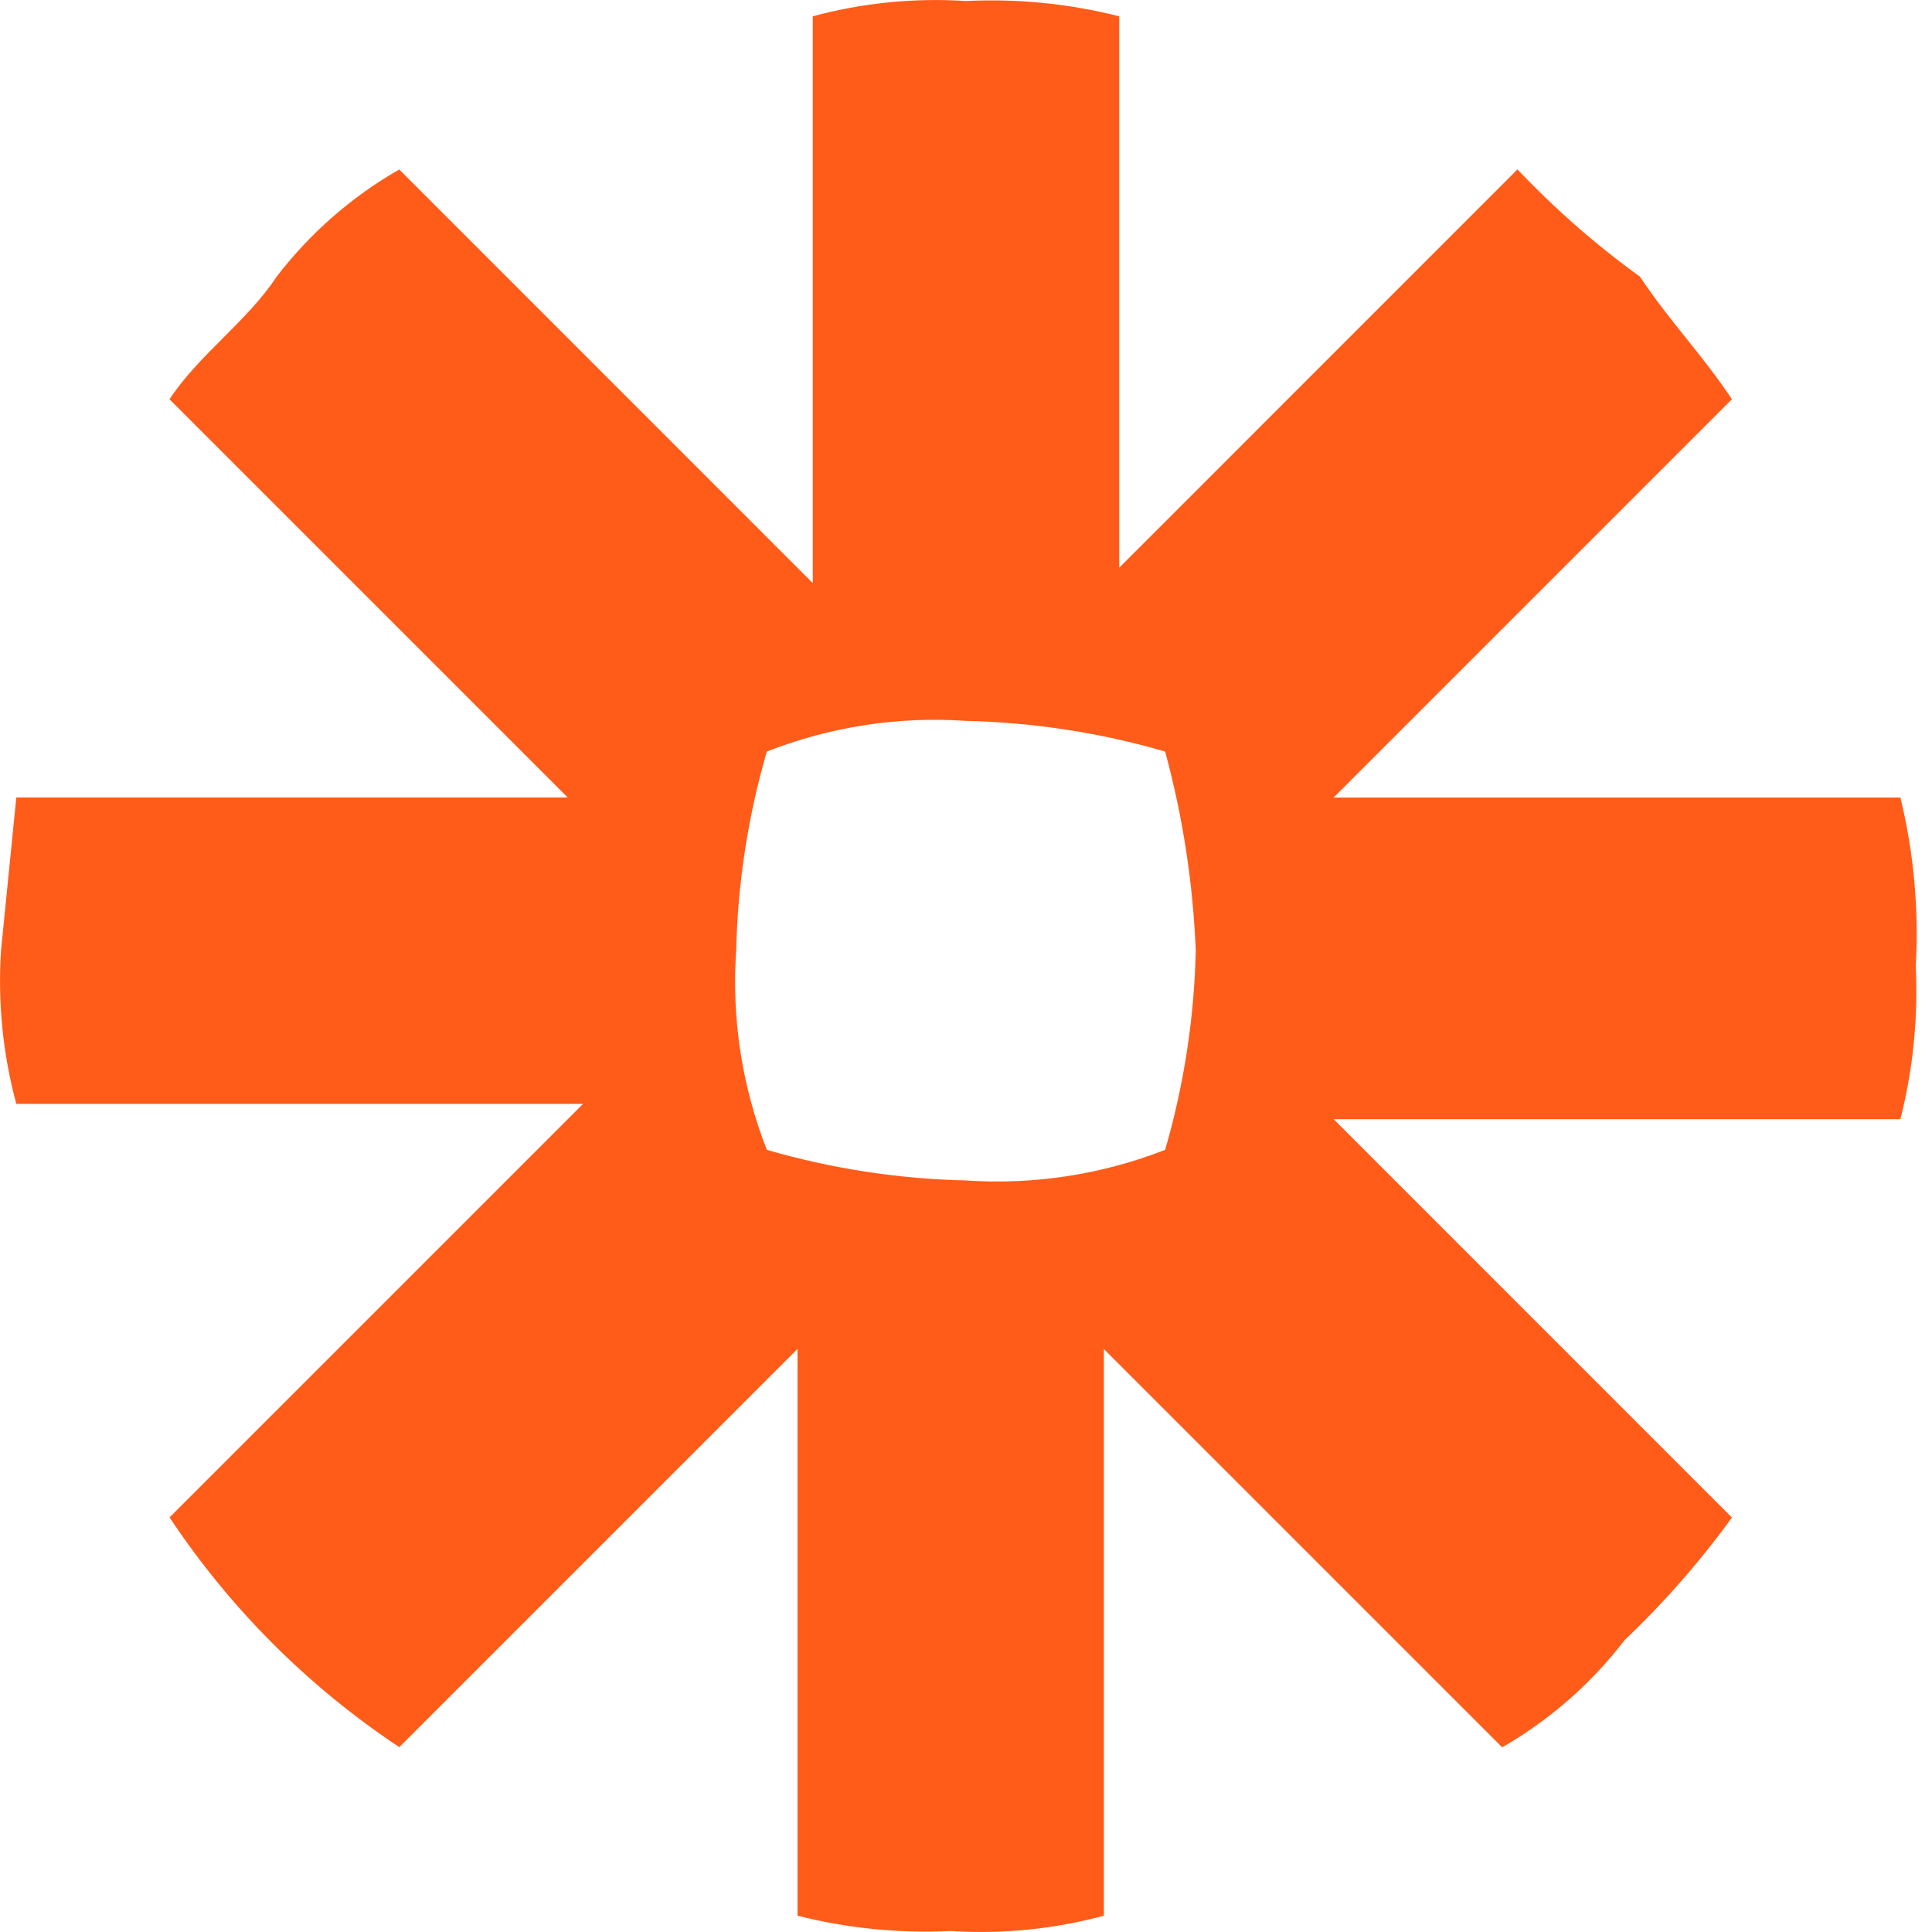
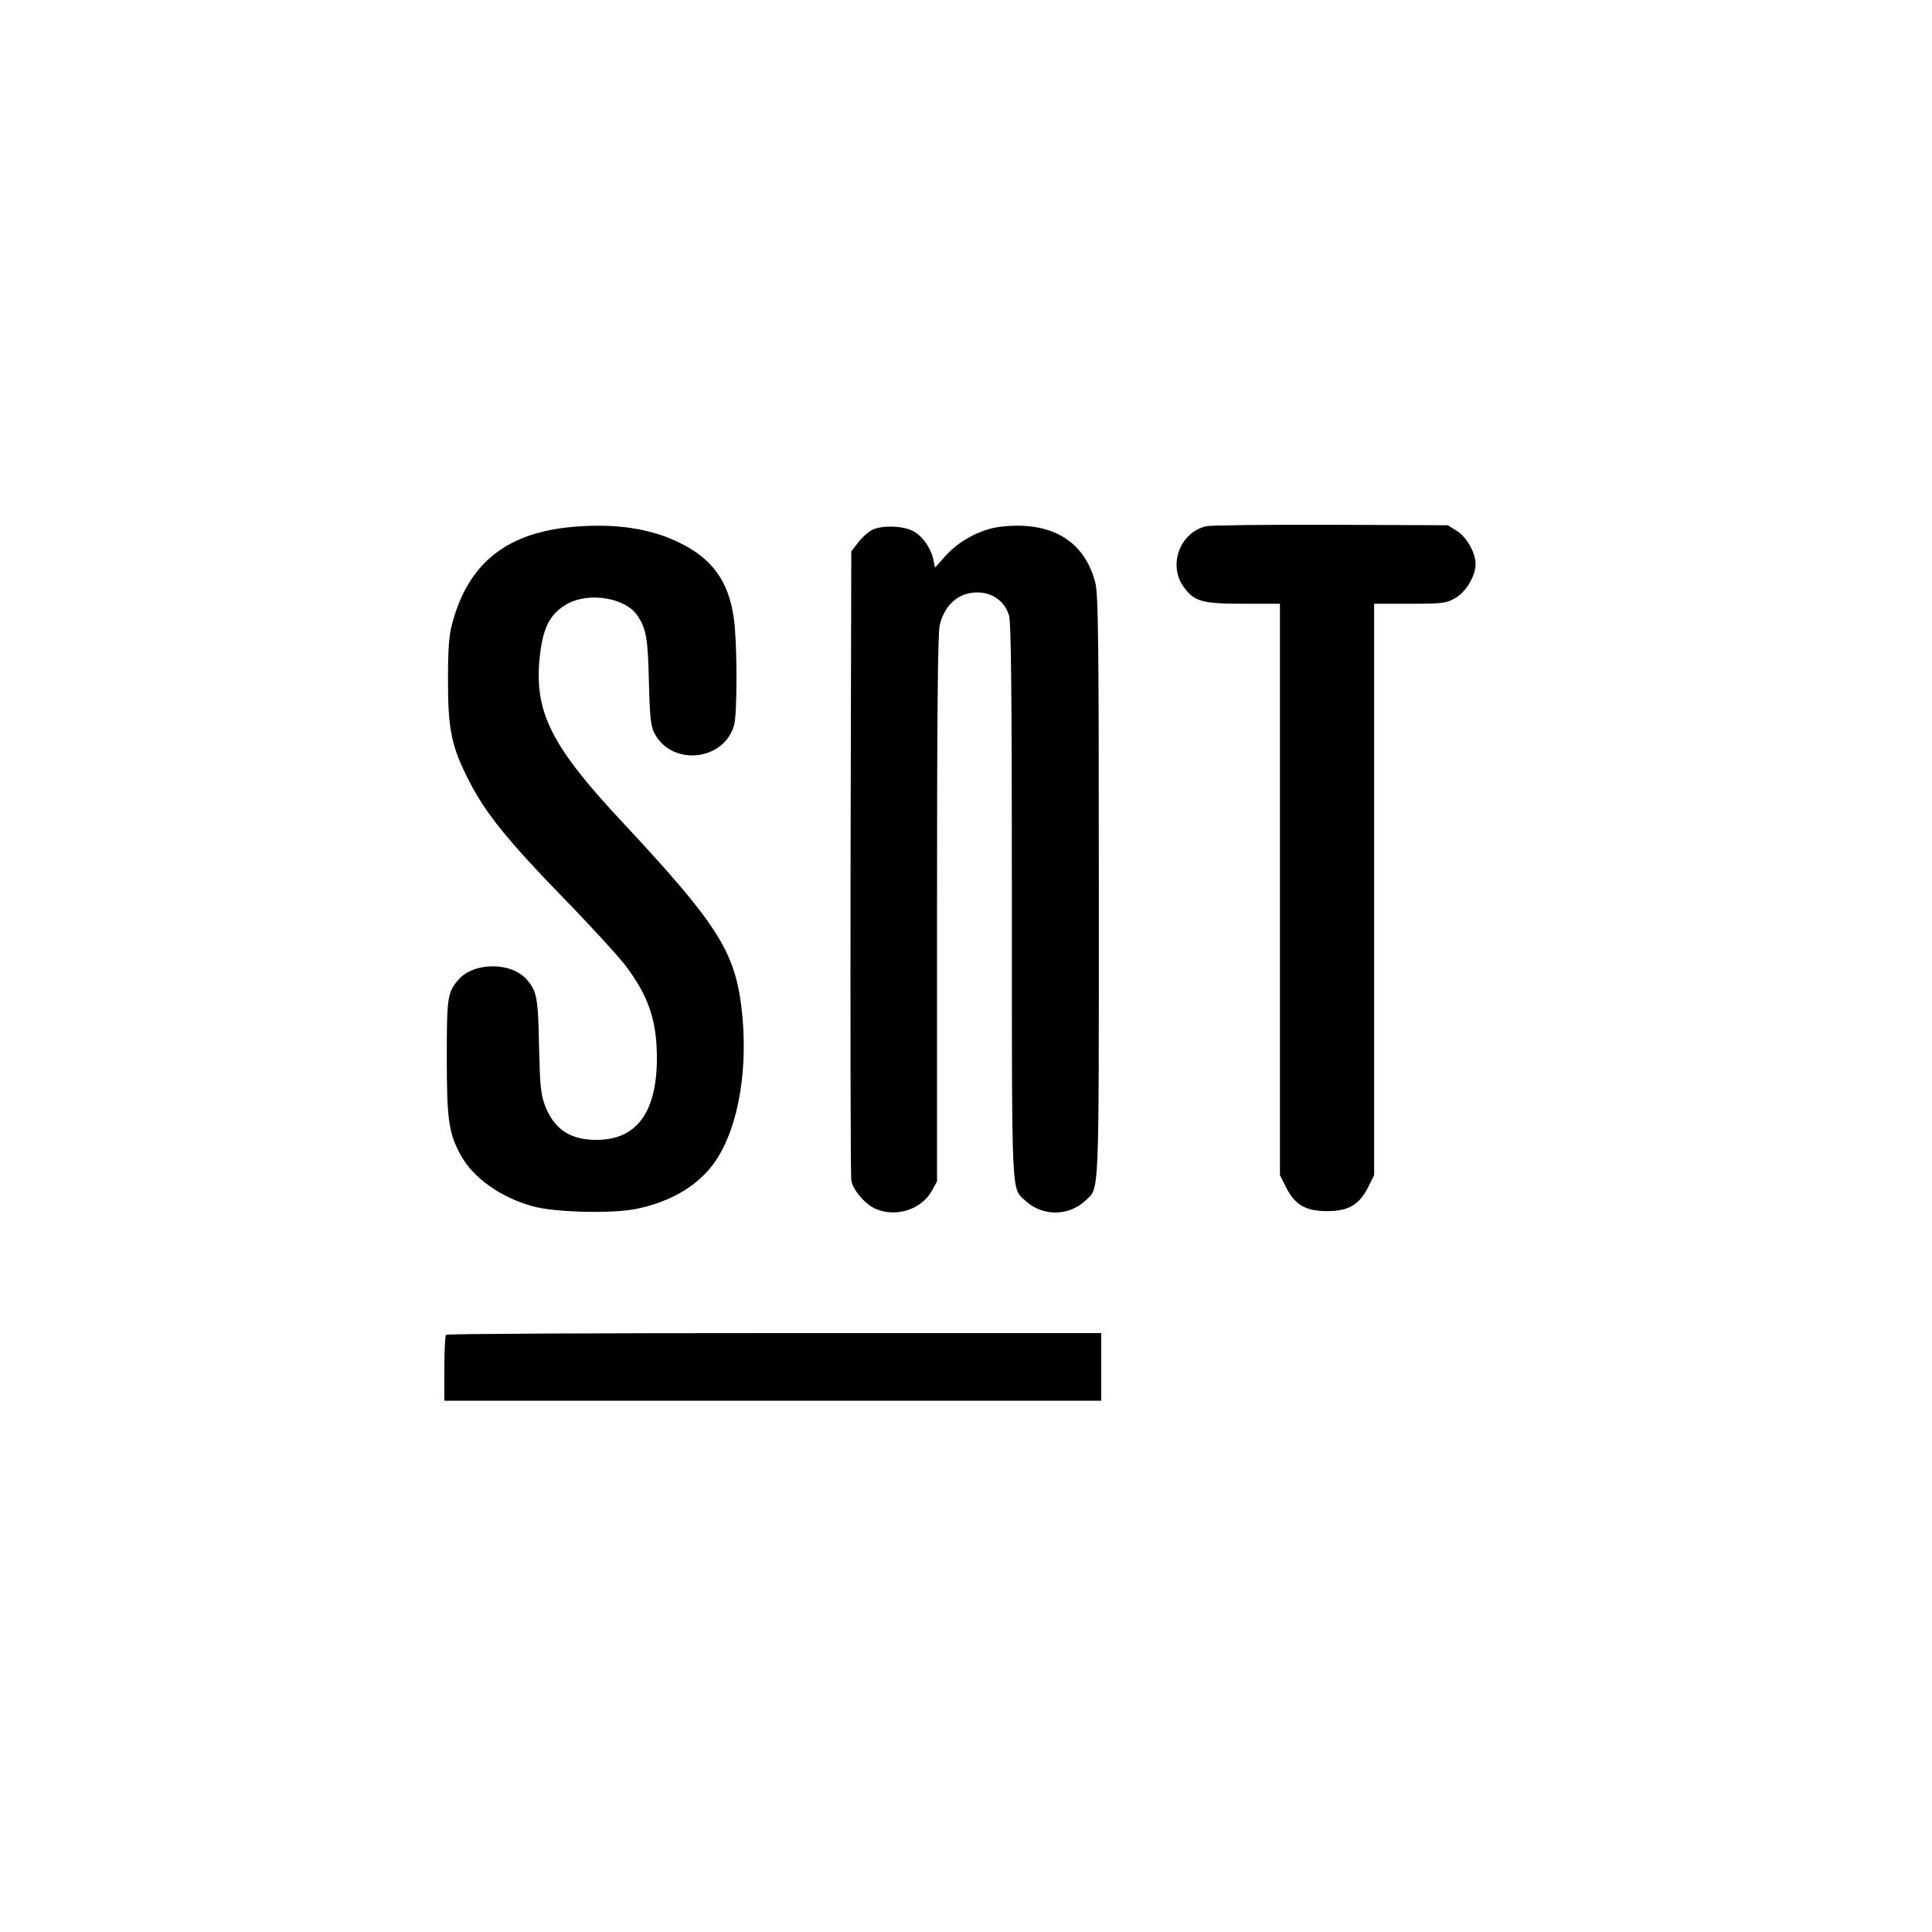
- <svg xmlns="http://www.w3.org/2000/svg" width="25" height="25" fill="none">
-   <path fill="#FF4A00" d="M24.591 10.32h-7.334l5.154-5.154c-.397-.595-.793-.991-1.19-1.586a11.335 11.335 0 0 1-1.585-1.388l-5.153 5.154V.211A6.739 6.739 0 0 0 12.5.013a6.105 6.105 0 0 0-1.983.198v7.334L5.166 2.193A5.352 5.352 0 0 0 3.58 3.58c-.396.595-.99.991-1.387 1.586l5.153 5.153H.211l-.198 1.983a6.105 6.105 0 0 0 .198 1.982h7.334l-5.351 5.351a10.623 10.623 0 0 0 2.973 2.973l5.153-5.153v7.334c.647.164 1.316.23 1.982.198a6.106 6.106 0 0 0 1.982-.198v-7.333l5.154 5.154a5.352 5.352 0 0 0 1.585-1.388c.51-.484.975-1.015 1.388-1.585l-5.154-5.155h7.334c.164-.647.231-1.315.199-1.982a7.432 7.432 0 0 0-.199-2.18Zm-9.118 1.982a10.05 10.05 0 0 1-.396 2.577c-.82.32-1.7.456-2.577.396a10.05 10.05 0 0 1-2.577-.396 5.947 5.947 0 0 1-.397-2.577c.02-.873.153-1.74.397-2.577.819-.322 1.699-.457 2.577-.397.872.02 1.739.153 2.577.397a11.6 11.6 0 0 1 .396 2.577Z" opacity=".9" />
+ <svg xmlns="http://www.w3.org/2000/svg" version="1.0" width="800pt" height="800pt" viewBox="0 0 800 800" preserveAspectRatio="xMidYMid meet">
+   <g transform="translate(0,800) scale(0.1,-0.1)" fill="#000000" stroke="none">
+     <path d="M2380 5819 c-279 -22 -440 -149 -507 -399 -14 -50 -18 -105 -18 -240 0 -204 15 -274 90 -419 68 -131 158 -242 384 -475 115 -118 231 -245 260 -283 96 -126 131 -229 131 -384 0 -225 -84 -339 -250 -339 -108 0 -174 43 -212 139 -19 49 -22 81 -26 251 -4 200 -9 226 -51 274 -64 73 -218 73 -282 0 -46 -53 -49 -72 -49 -321 0 -260 8 -314 57 -405 52 -95 165 -176 299 -213 90 -25 319 -31 422 -12 150 29 269 100 337 203 95 142 135 387 105 634 -29 233 -103 348 -494 767 -288 308 -360 448 -343 663 12 136 41 198 117 240 90 49 237 25 288 -47 38 -55 45 -95 49 -278 4 -154 8 -185 25 -215 74 -134 287 -110 328 38 13 49 13 339 -1 439 -21 156 -90 251 -230 318 -118 57 -262 78 -429 64z" />
+     <path d="M4143 5819 c-81 -10 -171 -57 -228 -121 l-43 -48 -7 32 c-10 50 -49 103 -88 121 -44 21 -129 22 -167 2 -16 -8 -42 -32 -57 -52 l-28 -36 -3 -1286 c-1 -707 0 -1301 3 -1319 7 -40 59 -101 102 -118 84 -36 188 -2 231 74 l22 40 0 1125 c0 781 3 1142 11 1177 14 66 57 116 112 131 80 21 153 -16 175 -89 9 -29 12 -336 12 -1186 0 -1247 -3 -1183 56 -1238 70 -65 178 -65 248 0 59 56 56 -15 56 1299 0 1018 -2 1216 -15 1262 -46 174 -184 254 -392 230z" />
+     <path d="M4994 5821 c-111 -27 -159 -165 -90 -255 43 -57 75 -66 245 -66 l151 0 0 -1183 0 -1183 25 -50 c37 -73 81 -99 170 -99 89 0 133 26 170 99 l25 50 0 1183 0 1183 148 0 c133 0 151 2 187 23 45 25 85 92 85 141 0 47 -37 113 -78 138 l-37 23 -485 2 c-267 1 -499 -2 -516 -6z" />
+     <path d="M1847 2473 c-4 -3 -7 -66 -7 -140 l0 -133 1360 0 1360 0 0 140 0 140 -1353 0 c-745 0 -1357 -3 -1360 -7z" />
+   </g>
</svg>
